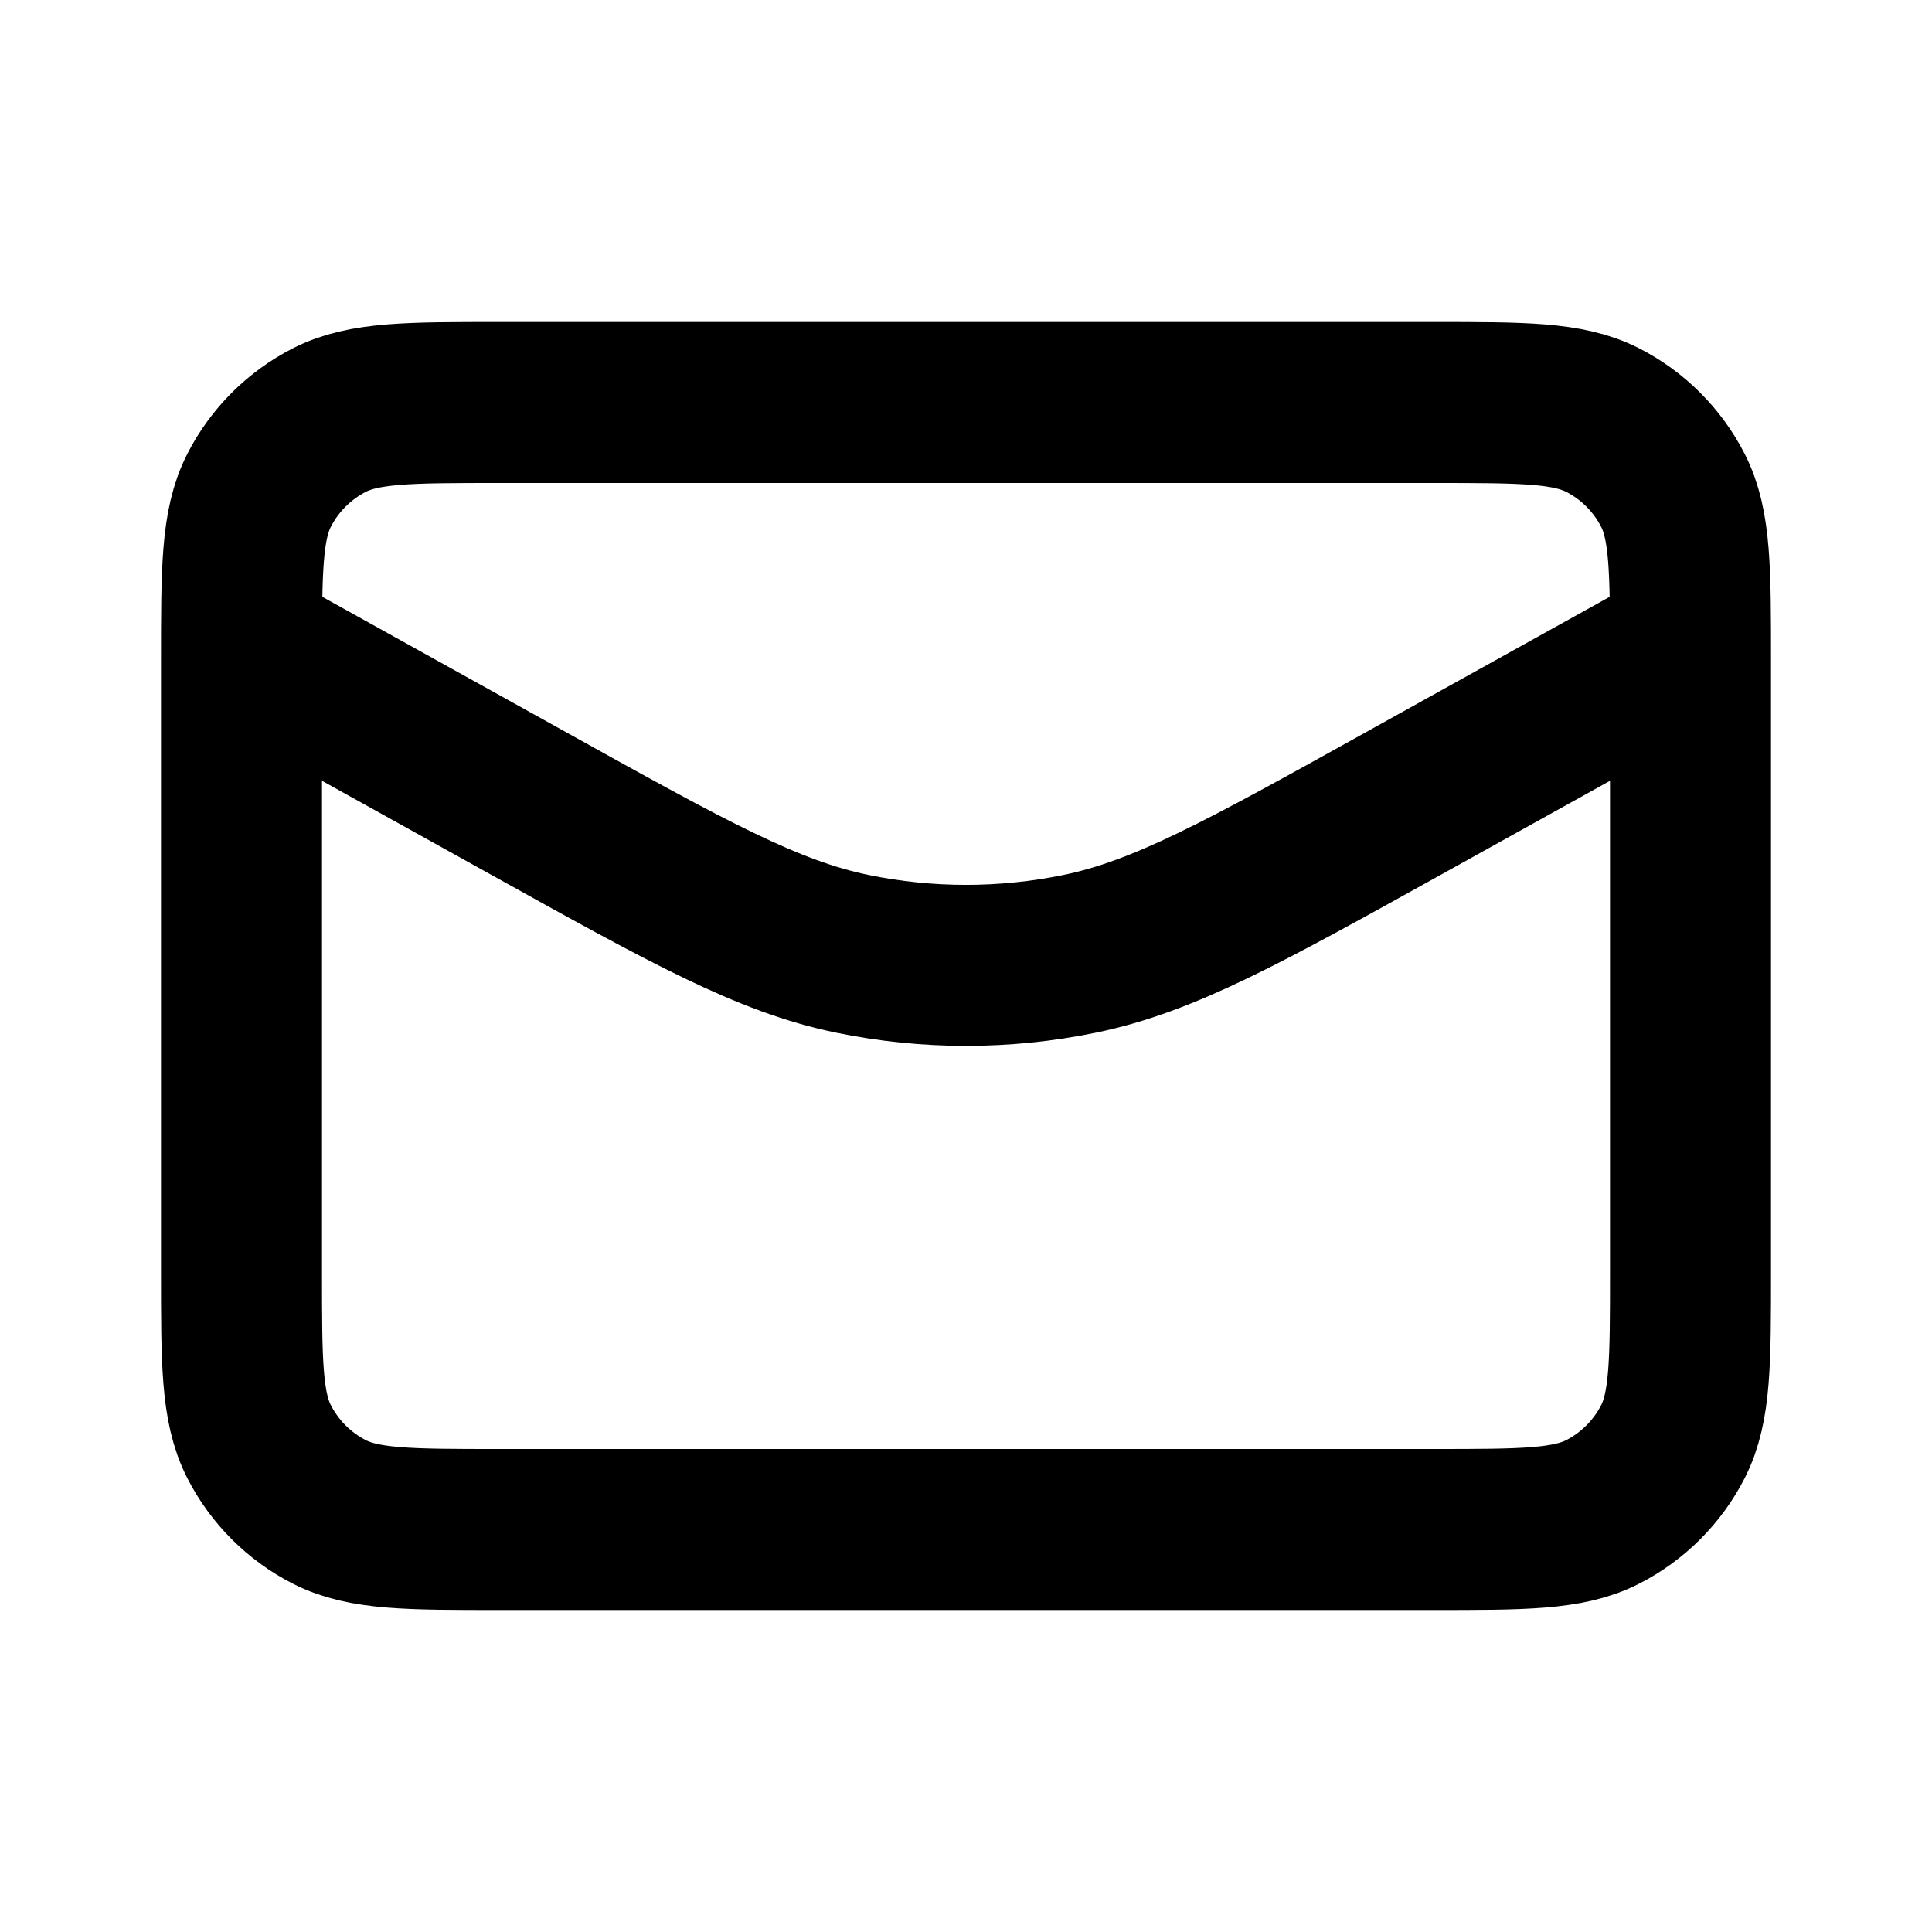
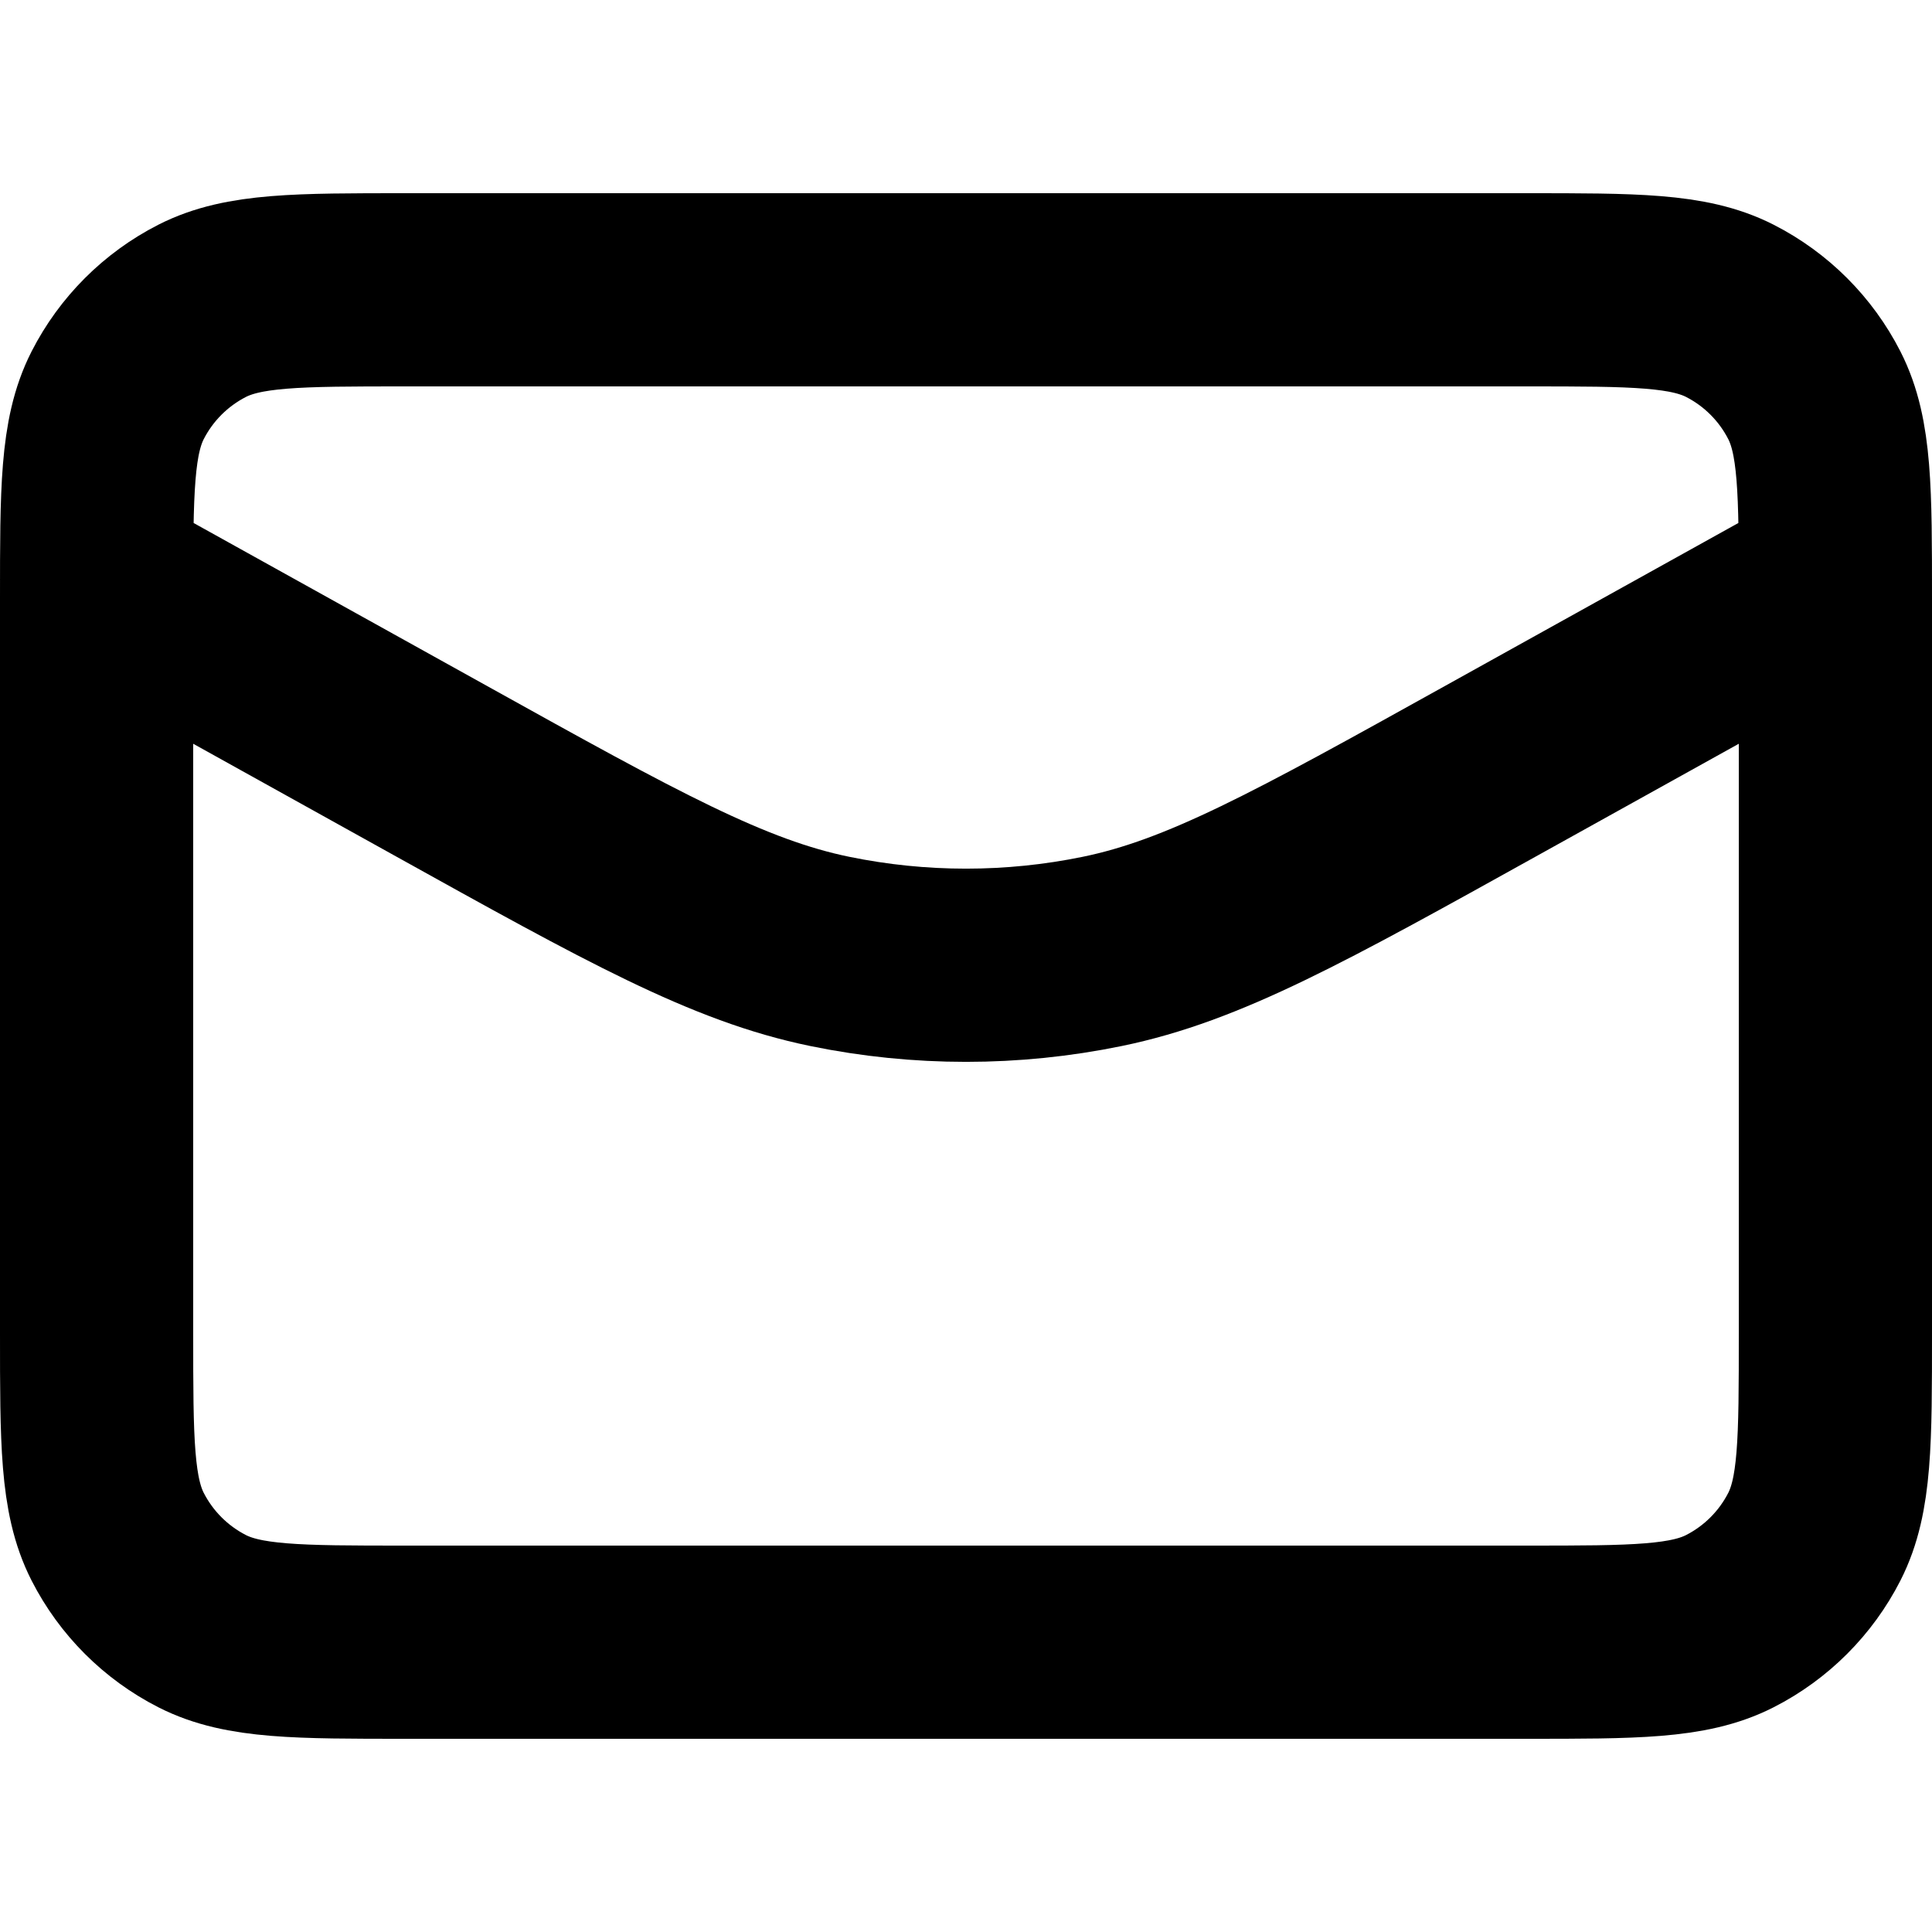
- <svg xmlns="http://www.w3.org/2000/svg" width="50px" height="50px" viewBox="0 0 24 24" fill="none">
+ <svg xmlns="http://www.w3.org/2000/svg" width="50px" height="50px" viewBox="2 2 20 20" fill="none">
  <path d="M21 8L17.439 9.978C15.454 11.081 14.461 11.633 13.41 11.849C12.48 12.04 11.52 12.04 10.59 11.849C9.539 11.633 8.546 11.081 6.561 9.978L3 8M6.2 19H17.8C18.92 19 19.48 19 19.908 18.782C20.284 18.59 20.59 18.284 20.782 17.908C21 17.48 21 16.92 21 15.8V8.2C21 7.08 21 6.52 20.782 6.092C20.59 5.716 20.284 5.41 19.908 5.218C19.48 5 18.92 5 17.8 5H6.2C5.08 5 4.52 5 4.092 5.218C3.716 5.41 3.41 5.716 3.218 6.092C3 6.52 3 7.08 3 8.2V15.8C3 16.92 3 17.48 3.218 17.908C3.41 18.284 3.716 18.59 4.092 18.782C4.52 19 5.08 19 6.2 19Z" stroke="#000000" stroke-width="2" stroke-linecap="round" stroke-linejoin="round" />
</svg>
